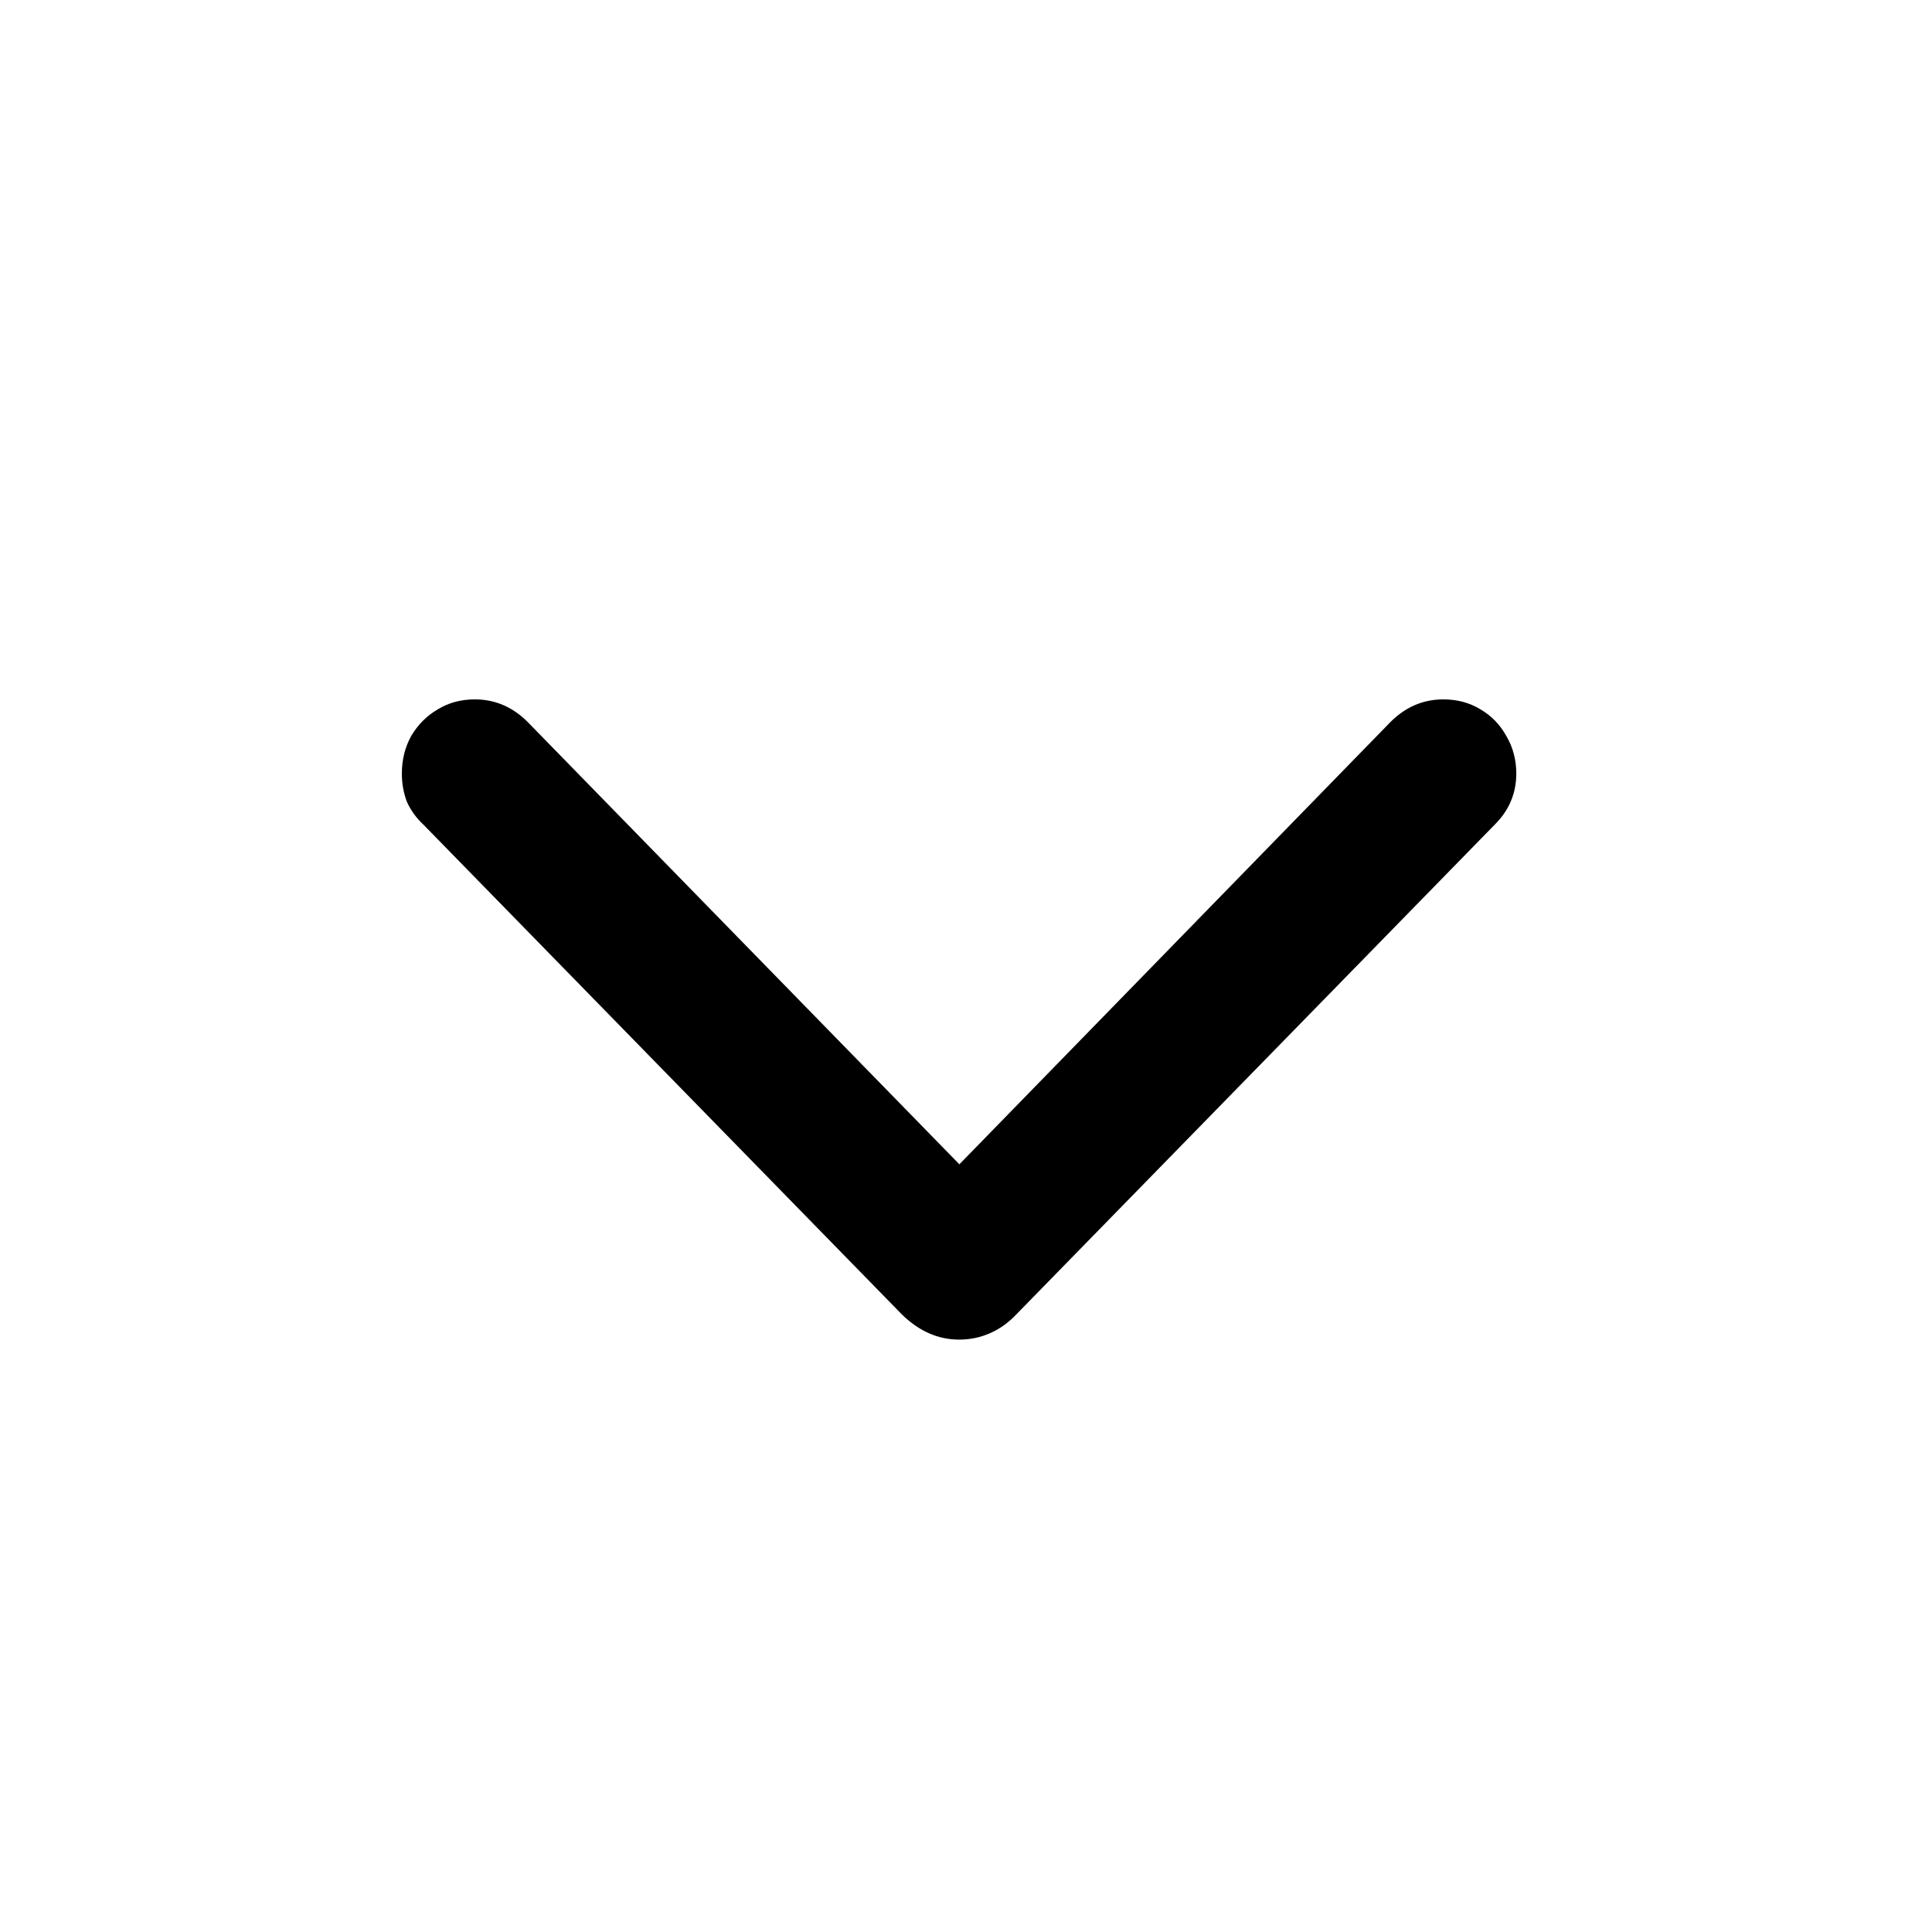
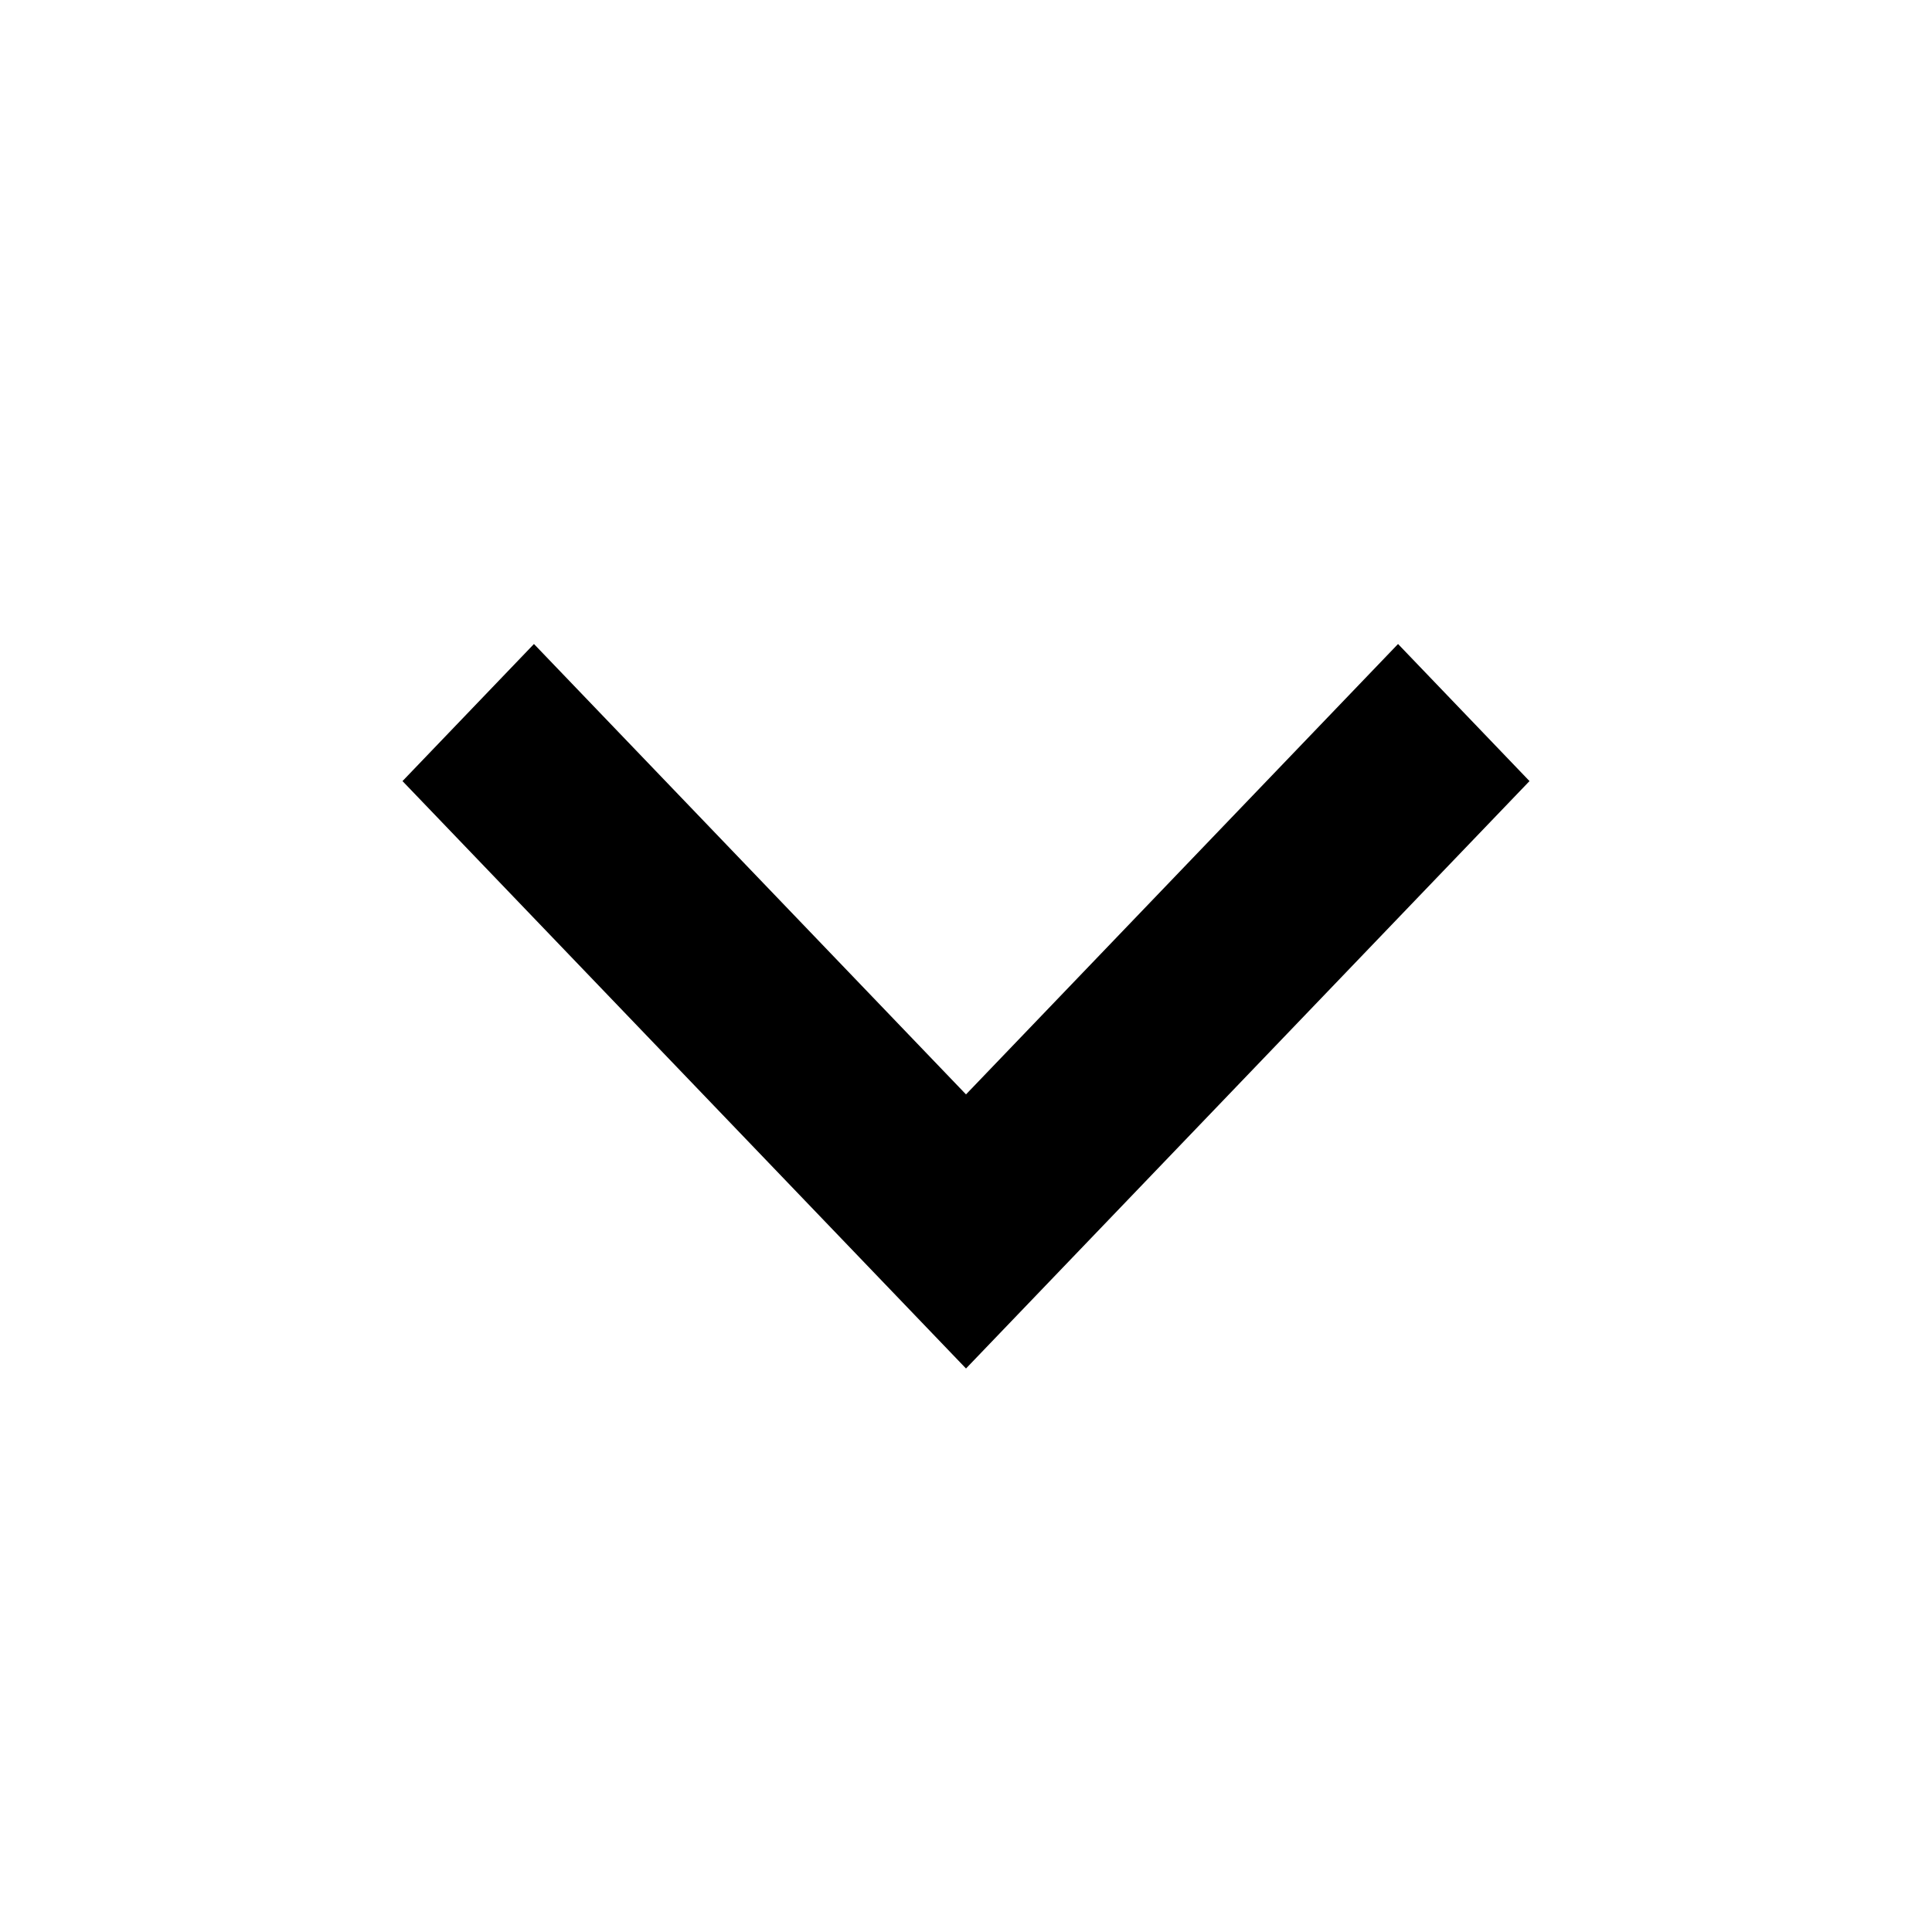
<svg xmlns="http://www.w3.org/2000/svg" width="24" height="24" viewBox="0 0 24 24" fill="none">
-   <path d="M11.914 16.641C11.654 16.641 11.417 16.537 11.203 16.328L5.258 10.242C5.169 10.159 5.102 10.065 5.055 9.961C5.013 9.852 4.992 9.734 4.992 9.609C4.992 9.438 5.031 9.281 5.109 9.141C5.193 9 5.302 8.891 5.438 8.812C5.573 8.729 5.727 8.688 5.898 8.688C6.148 8.688 6.367 8.781 6.555 8.969L12.297 14.852H11.539L17.273 8.969C17.461 8.781 17.68 8.688 17.93 8.688C18.102 8.688 18.255 8.729 18.391 8.812C18.526 8.891 18.633 9 18.711 9.141C18.794 9.281 18.836 9.438 18.836 9.609C18.836 9.854 18.747 10.065 18.57 10.242L12.625 16.328C12.526 16.432 12.417 16.51 12.297 16.562C12.177 16.615 12.05 16.641 11.914 16.641Z" fill="currentColor" />
+   <path id="Vector" d="M12 17L5 9.703L6.633 8L12 13.595L17.367 8L19 9.703L12 17Z" fill="currentColor" />
</svg>
